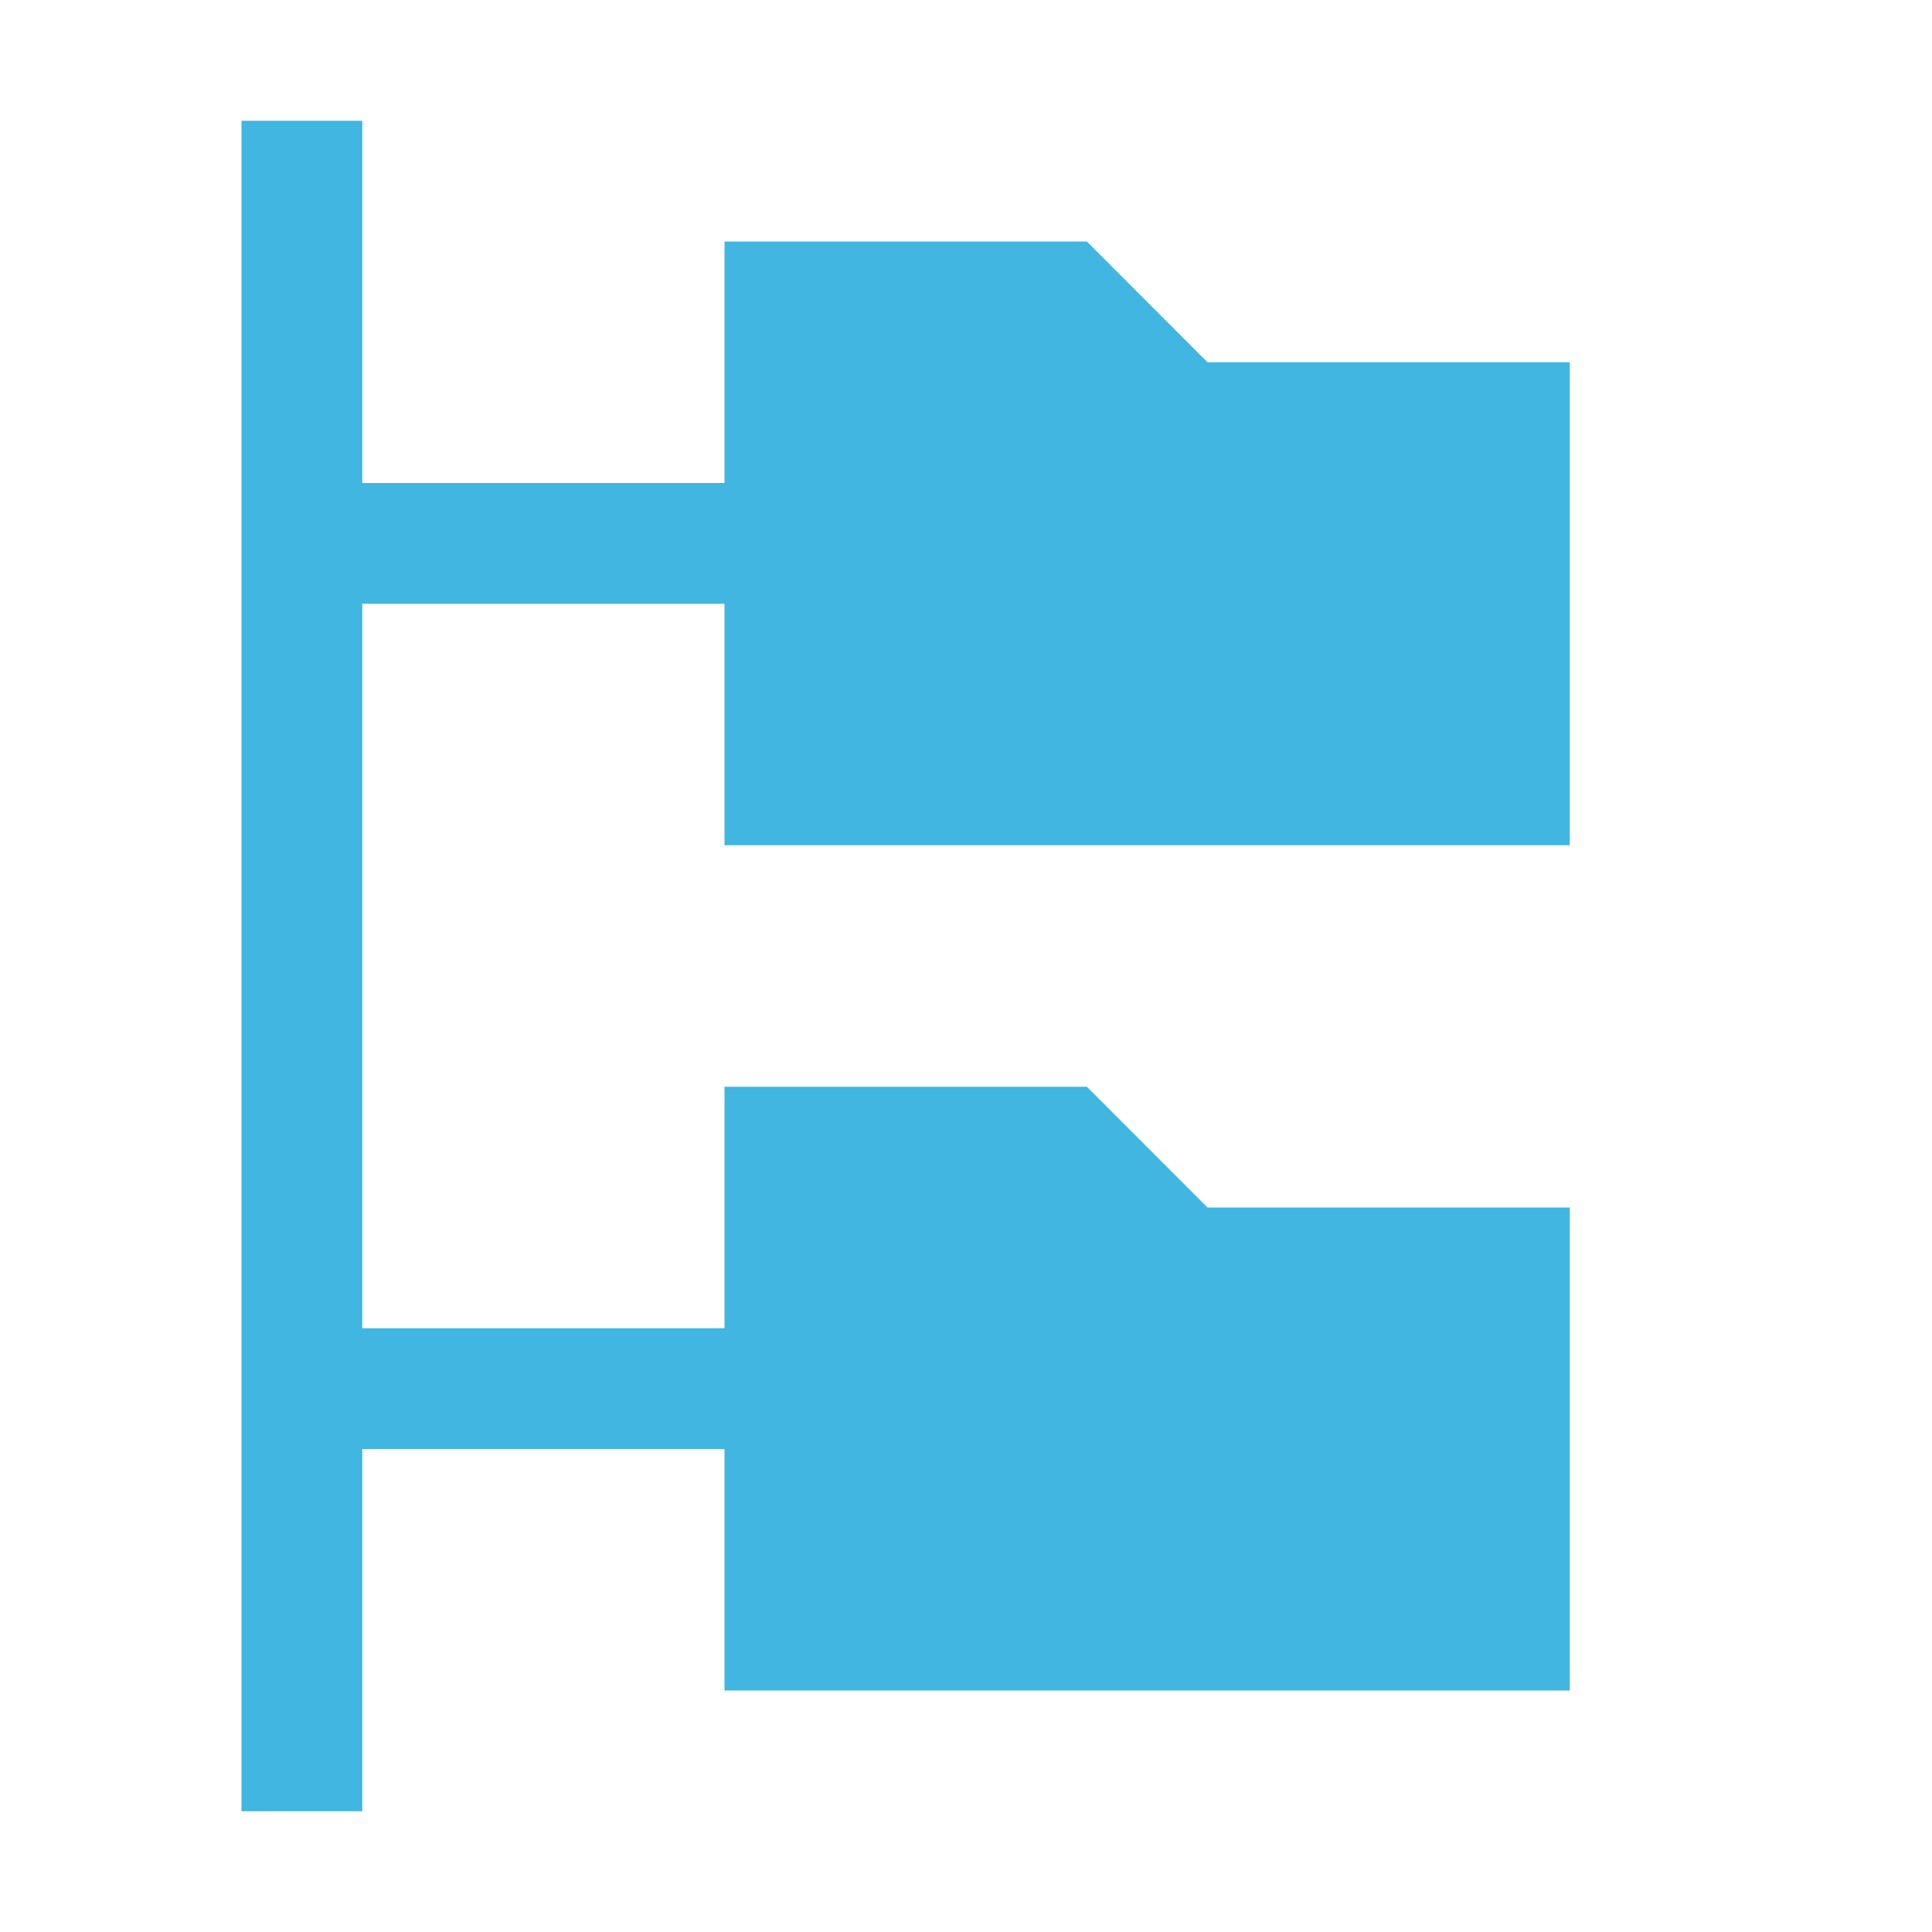
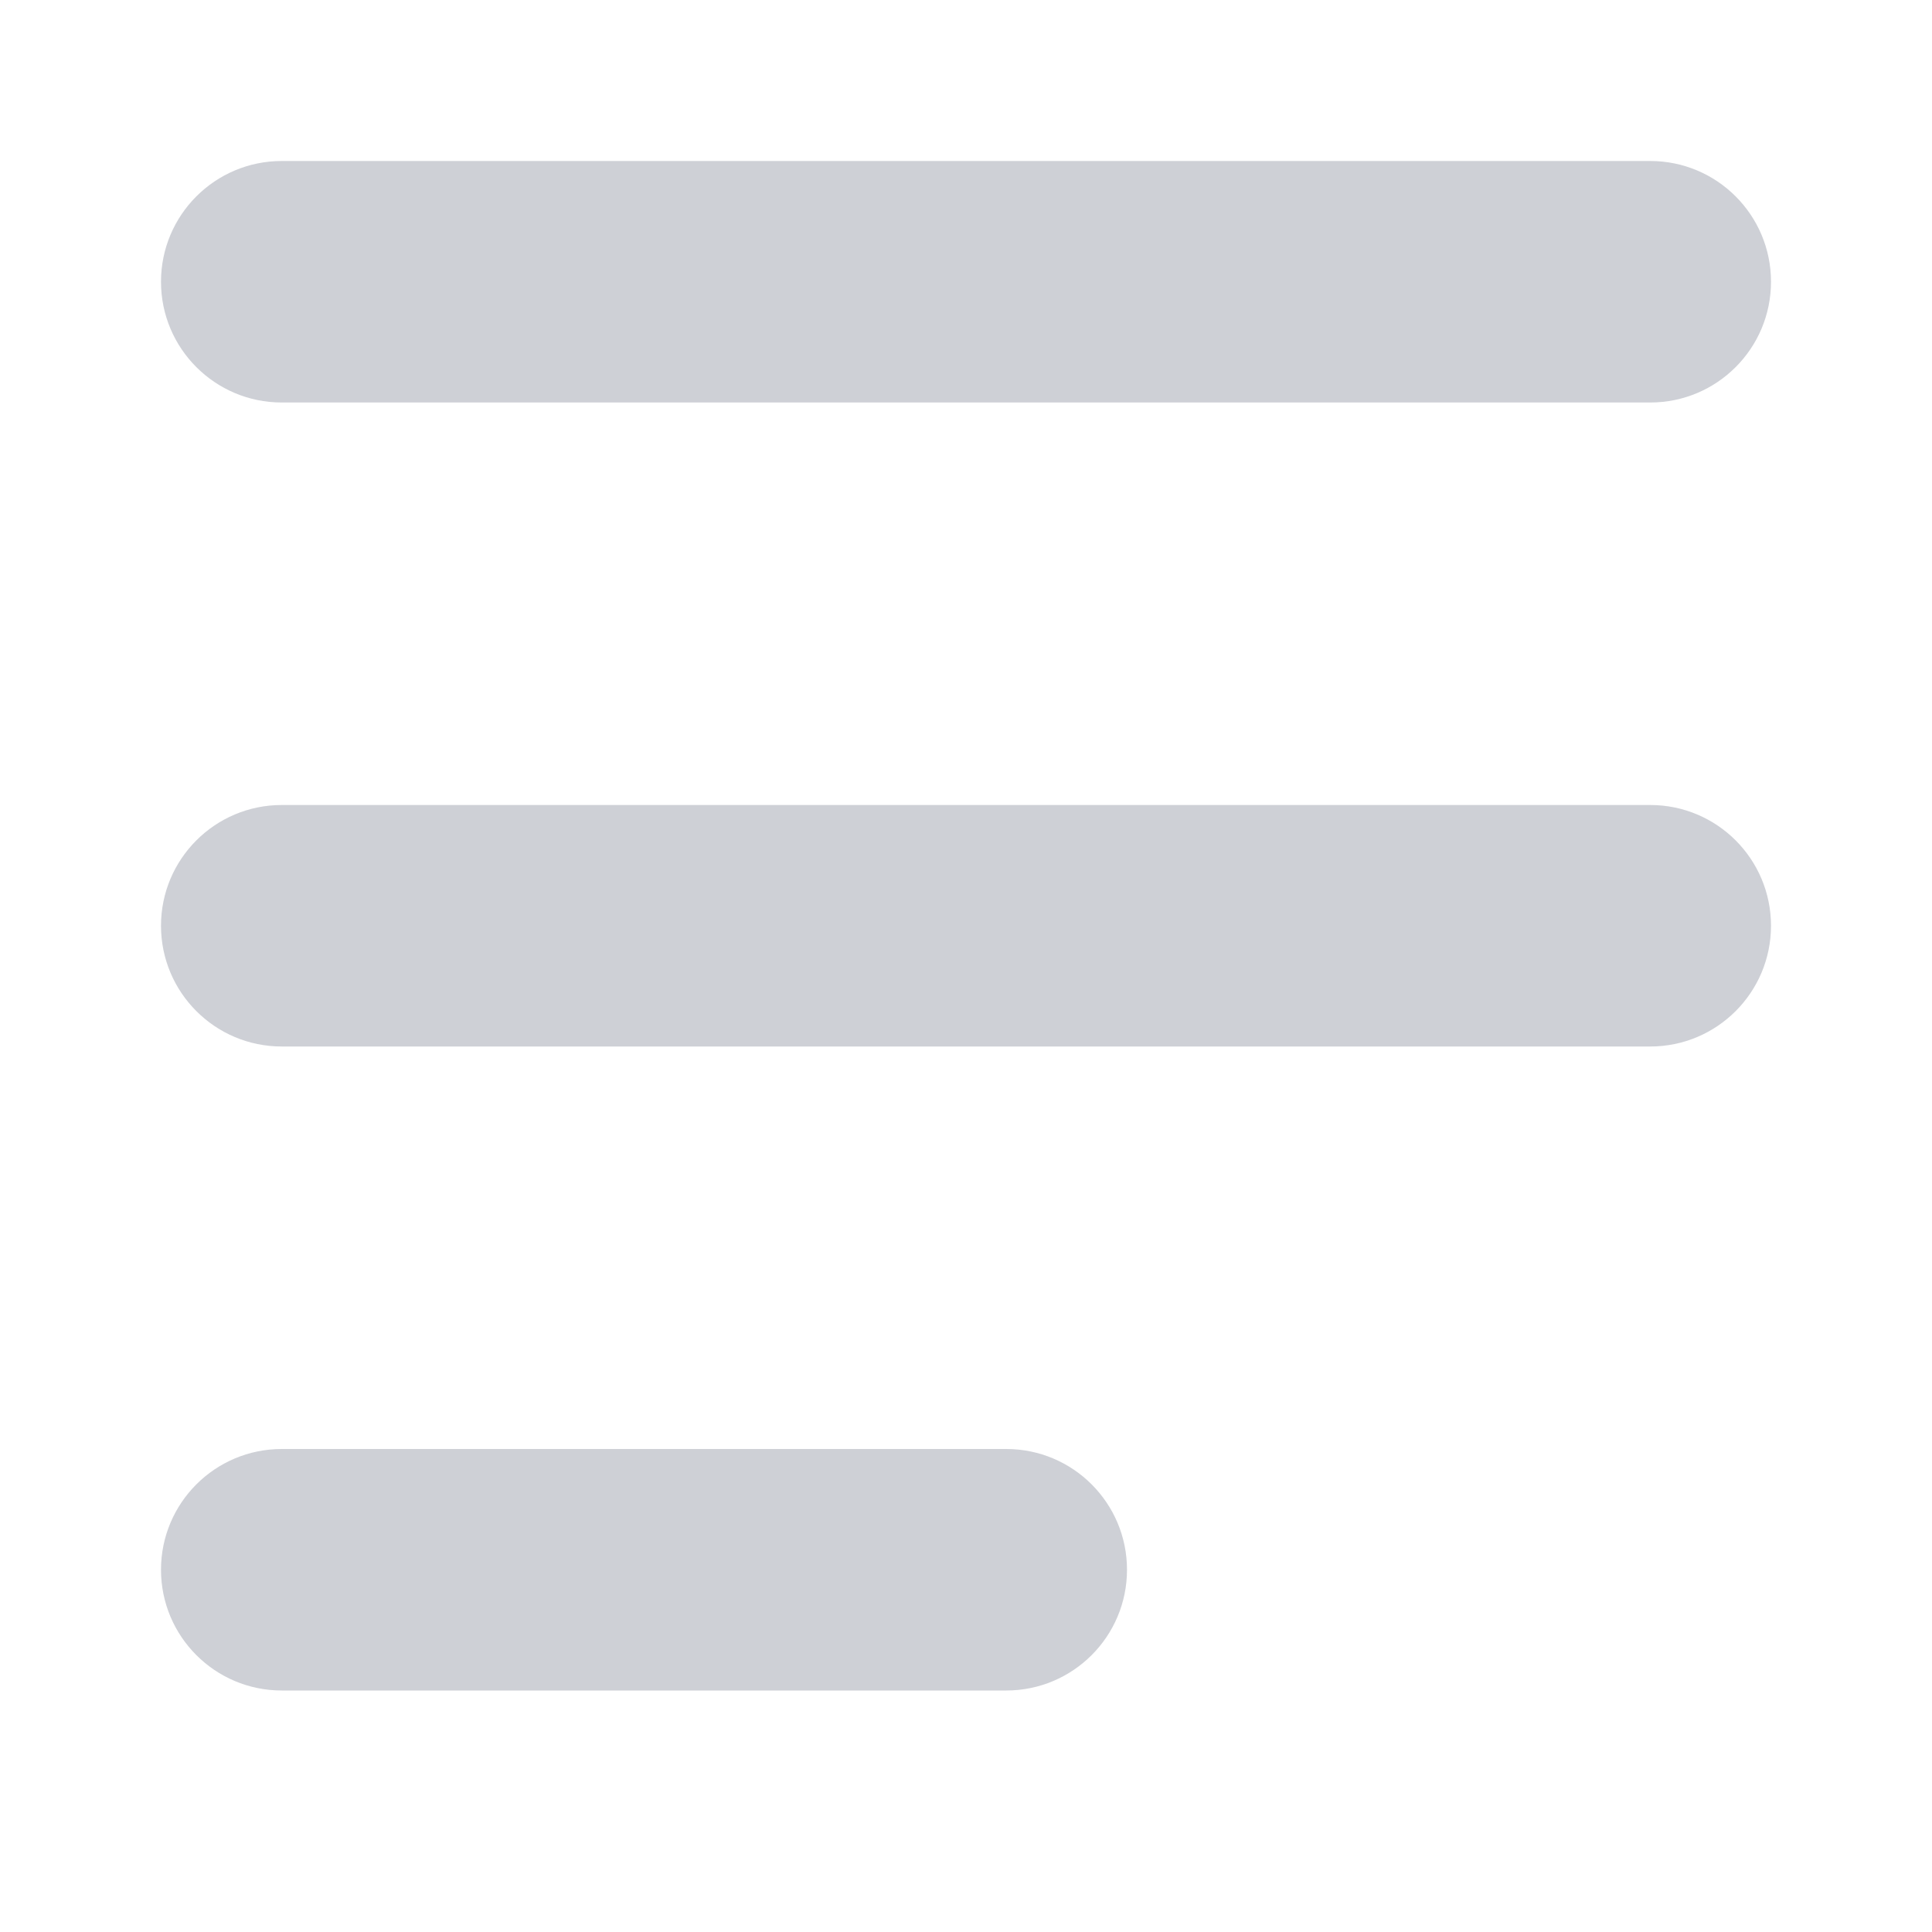
- <svg xmlns="http://www.w3.org/2000/svg" width="16" height="16" viewBox="0 0 16 16" fill="none">
-   <path fill-rule="evenodd" clip-rule="evenodd" d="M3 1H2V4V5V15H3V12H6V14H13V10H10L9.001 9H6V10V11H3V5H6V7H13V3H10L9.001 2H6V3V4H3V1Z" fill="#40B6E0" />
+ <svg xmlns="http://www.w3.org/2000/svg" width="12" height="12" viewBox="0 0 12 12" fill="none">
+   <rect x="1" y="5" width="10" height="1.5" rx="0.75" fill="#CED0D6" />
+   <rect x="1" y="9" width="6" height="1.5" rx="0.75" fill="#CED0D6" />
+   <rect x="1" y="1" width="10" height="1.5" rx="0.75" fill="#CED0D6" />
</svg>
